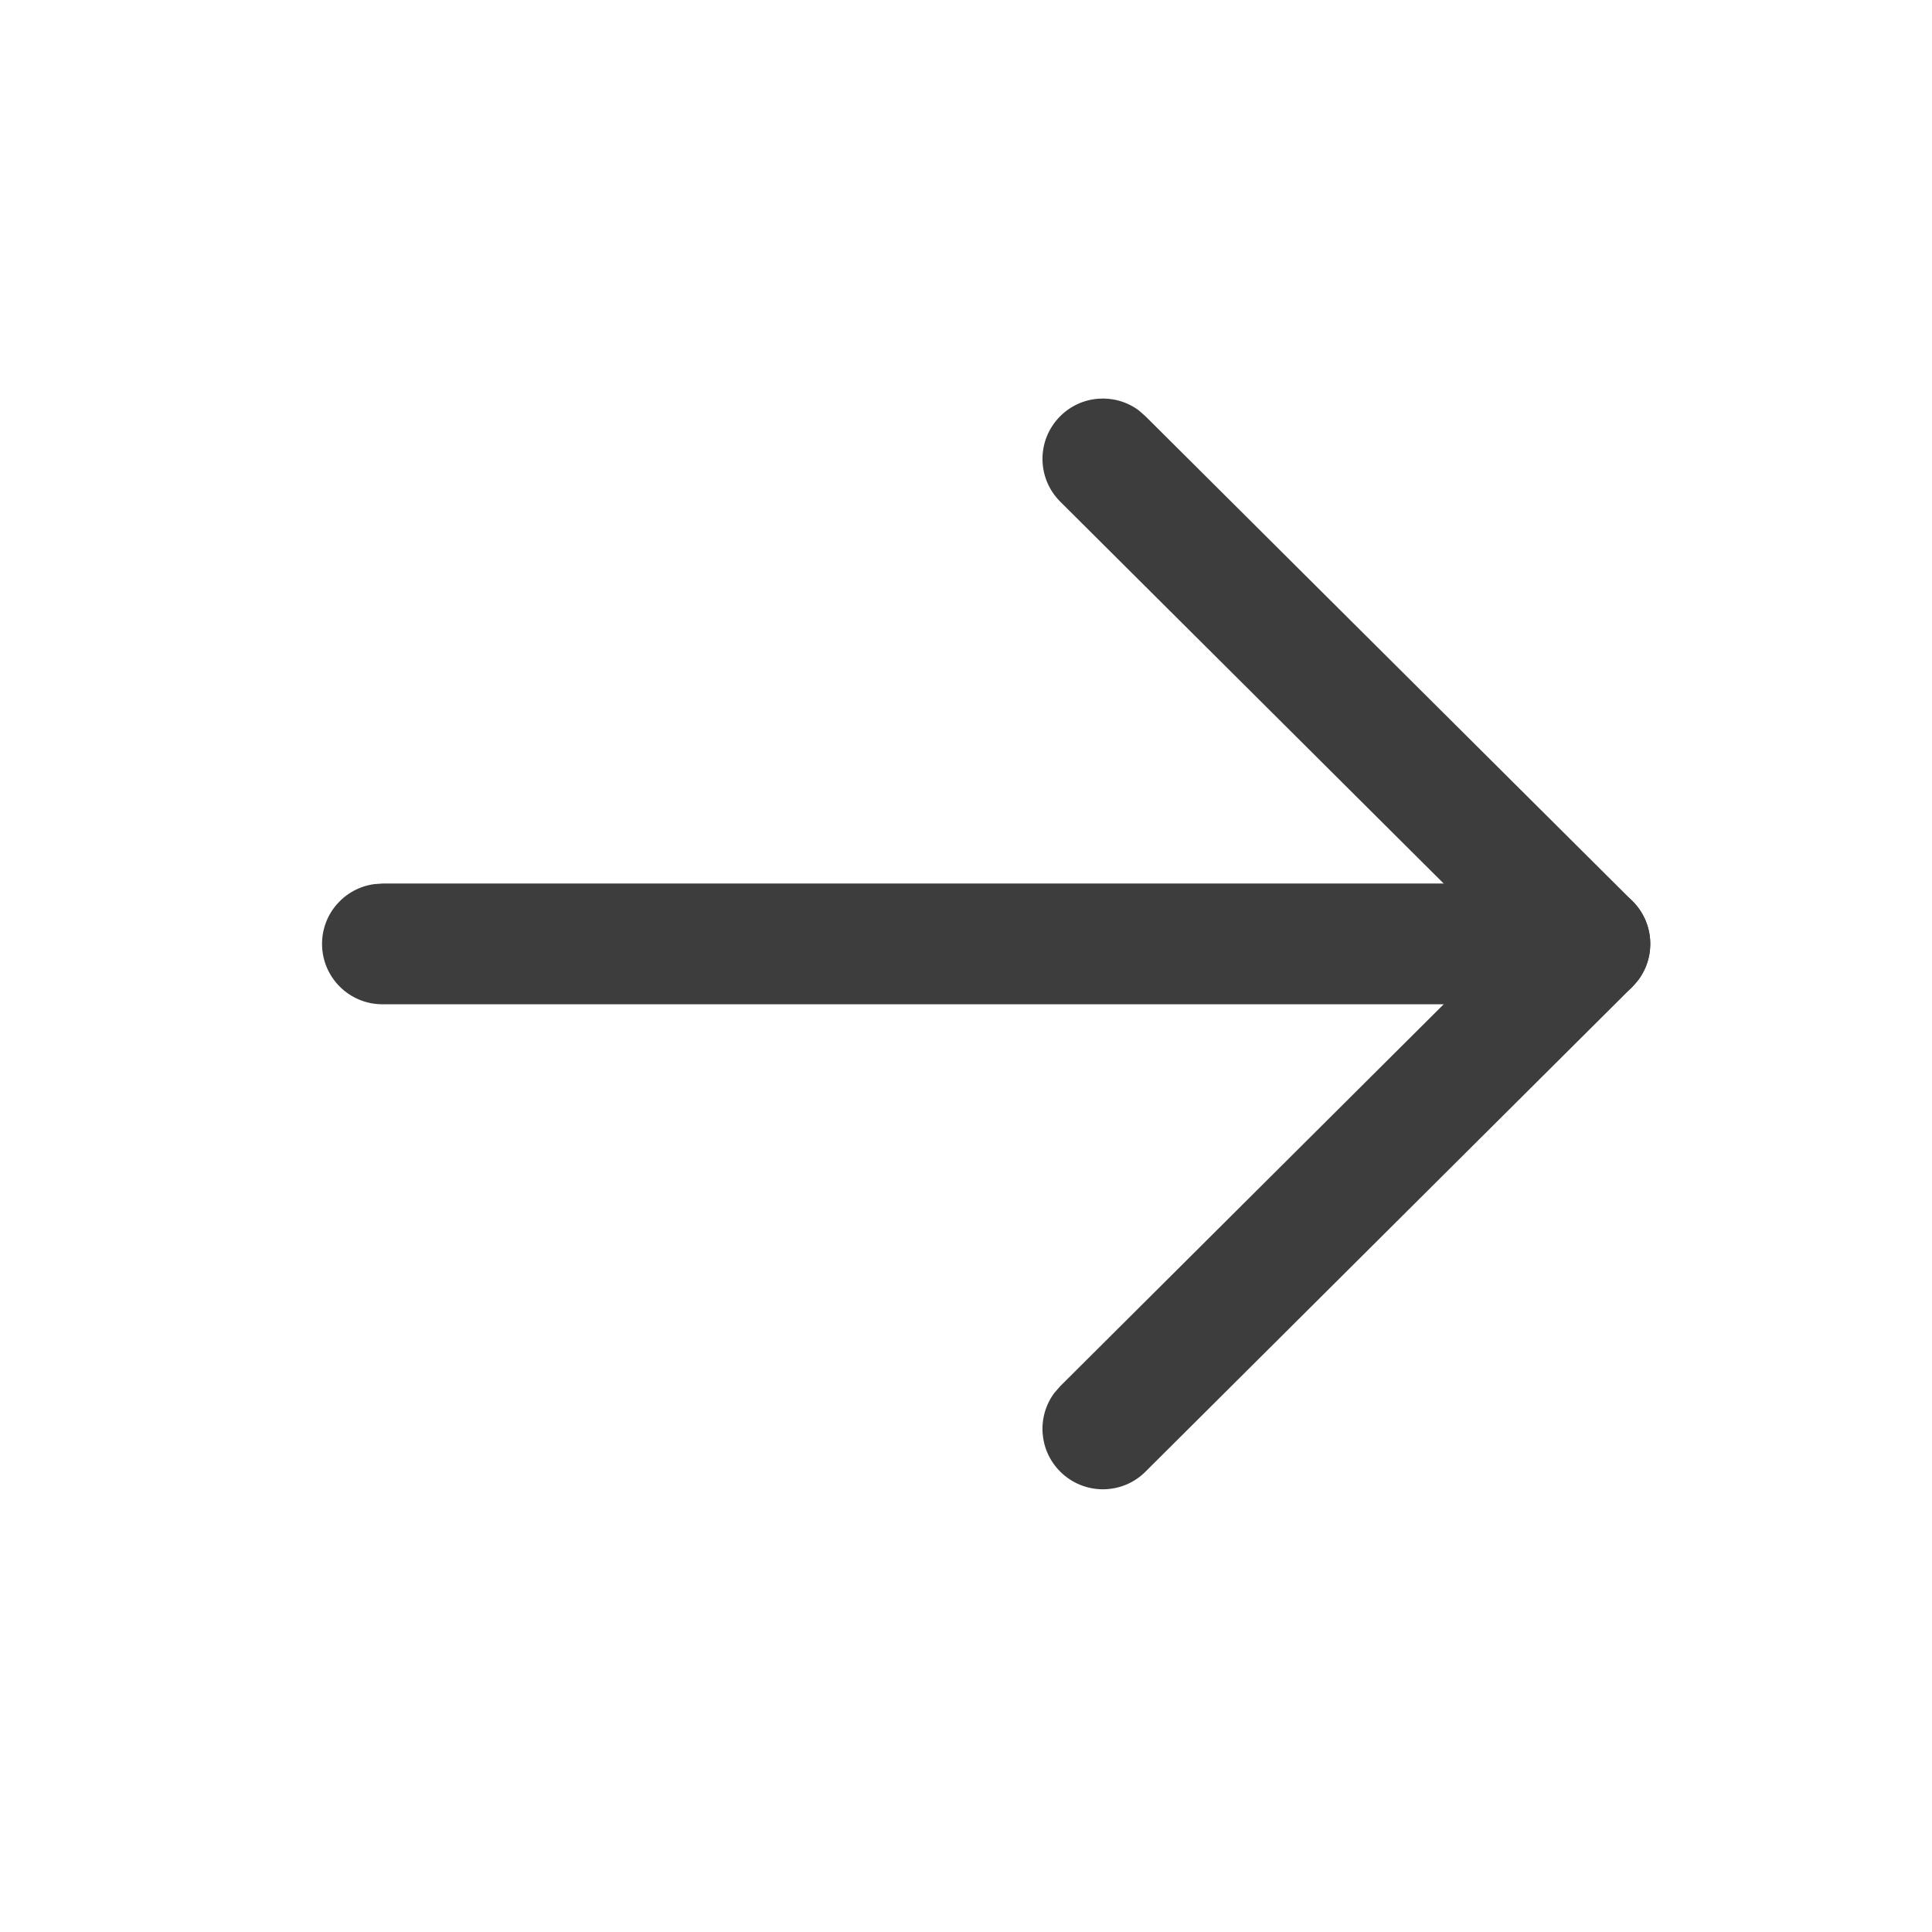
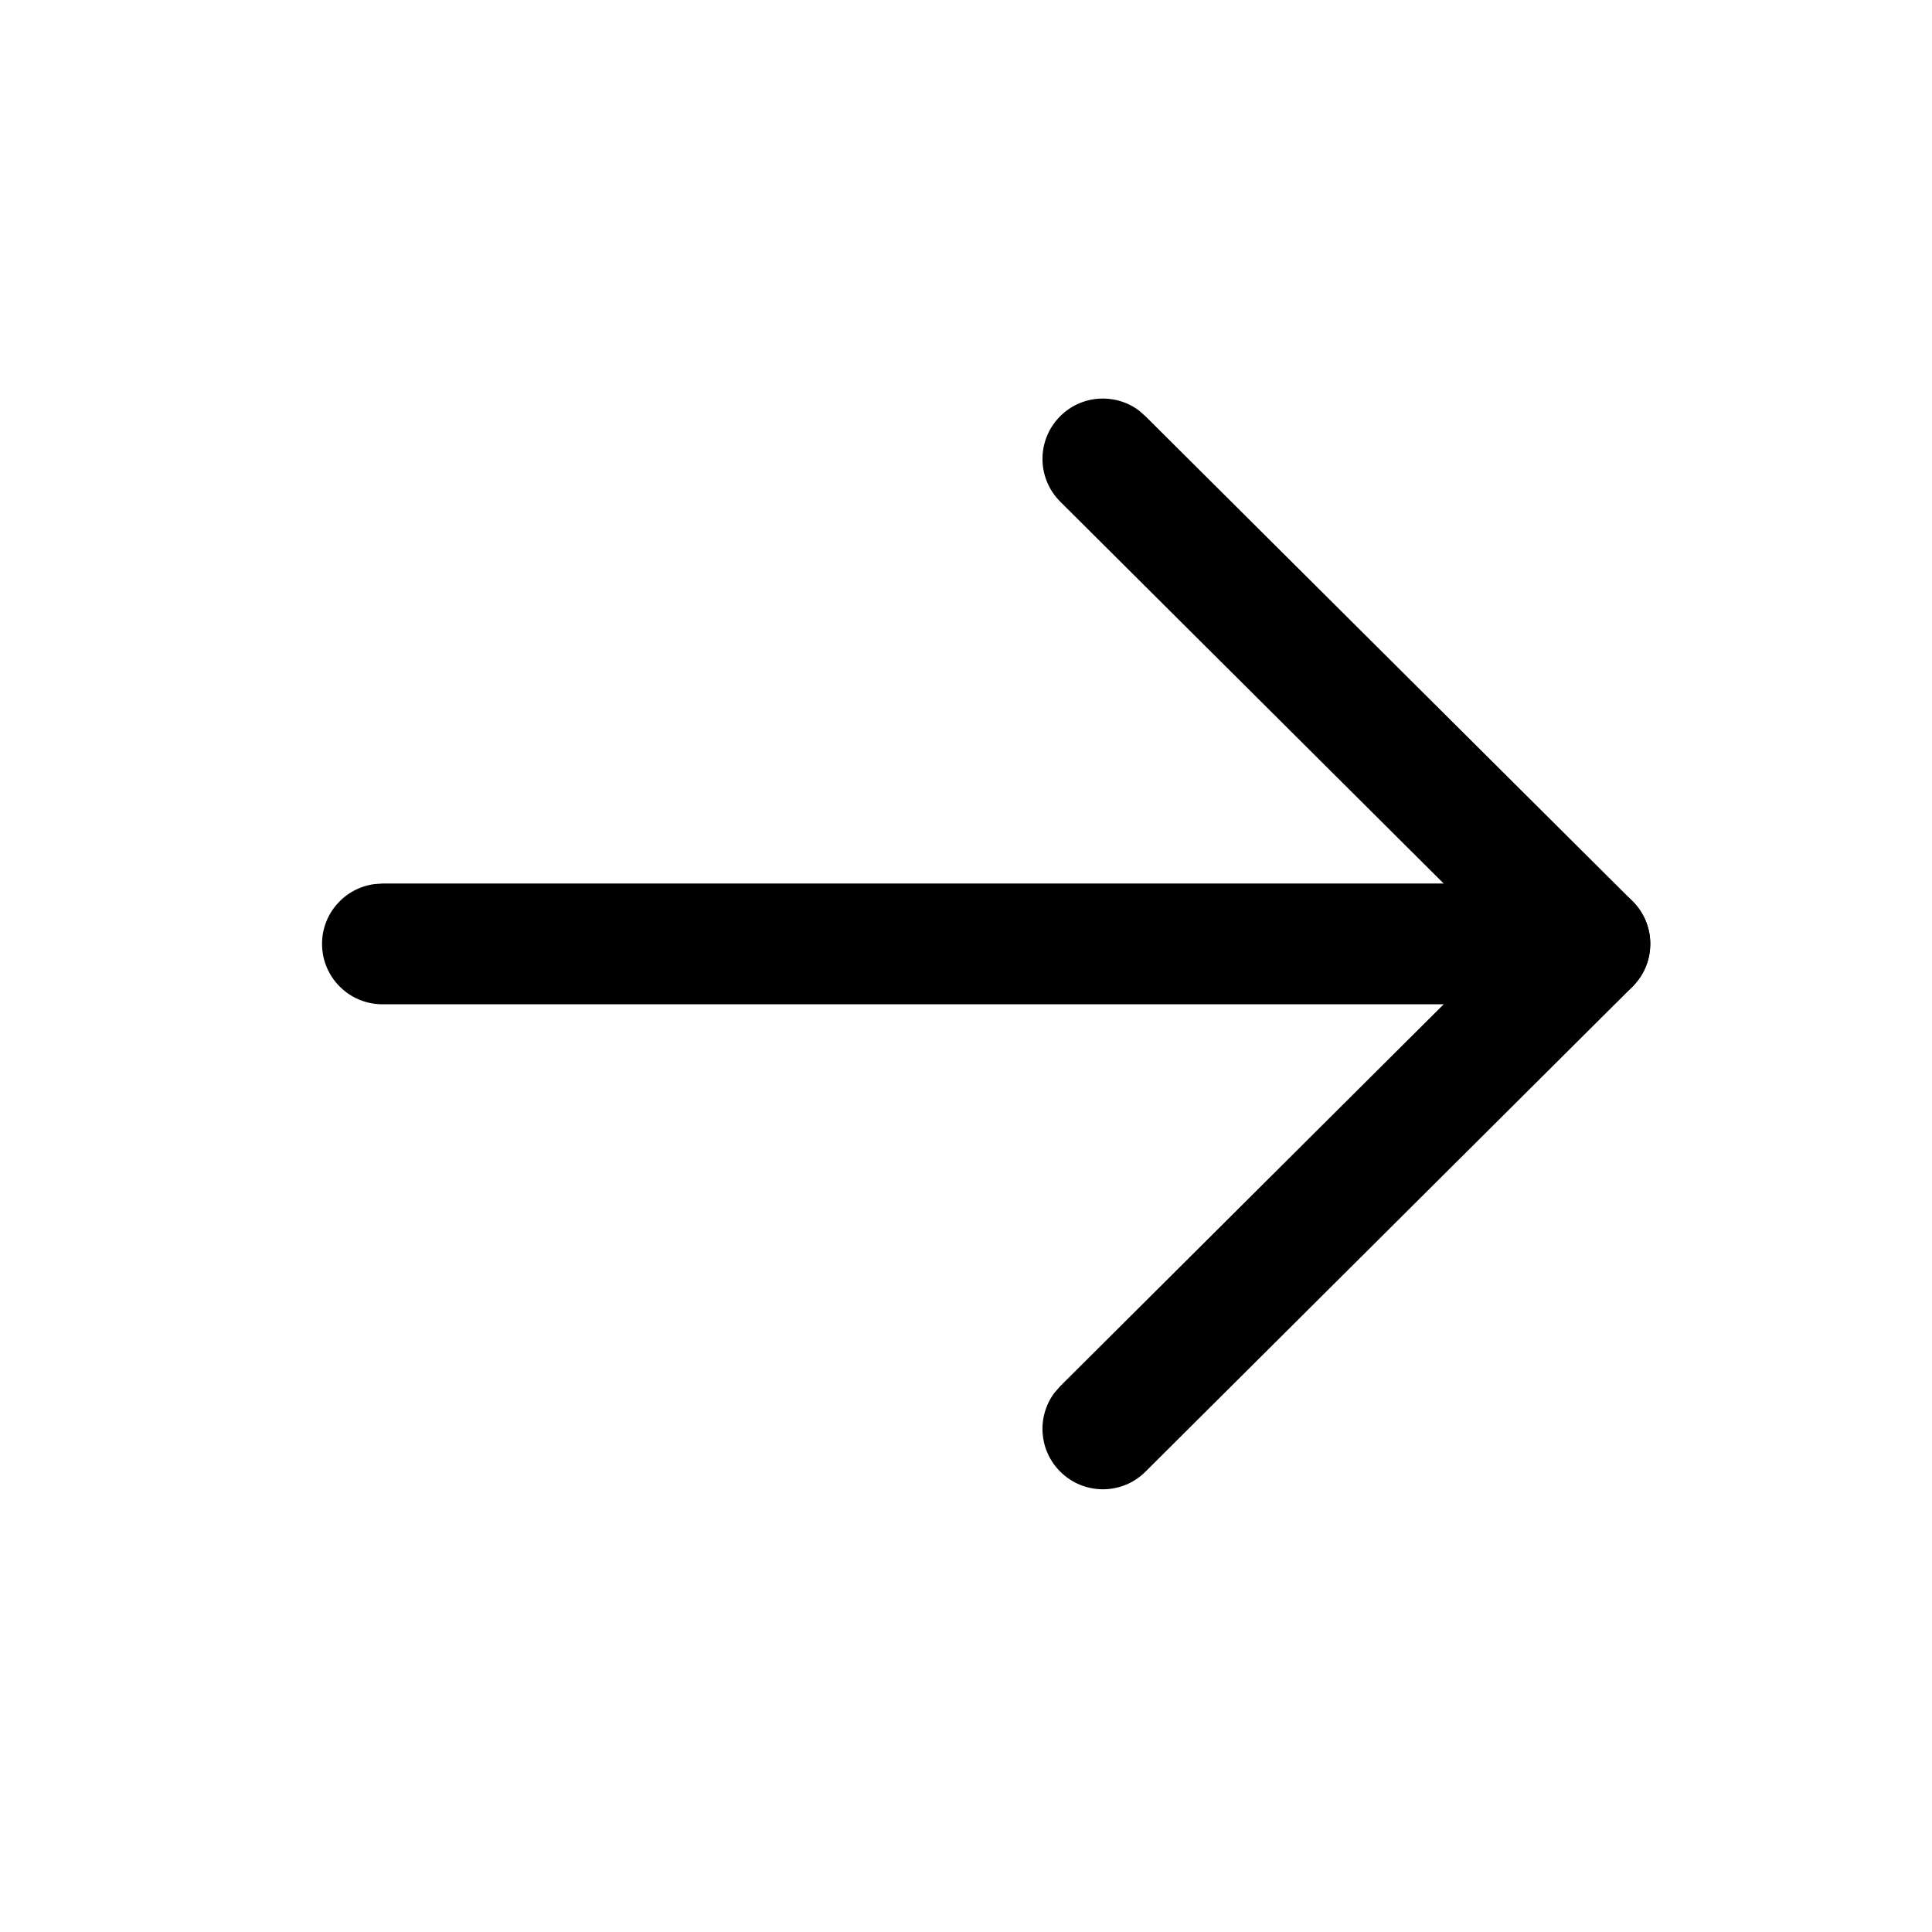
- <svg xmlns="http://www.w3.org/2000/svg" width="16" height="16" viewBox="0 0 16 16" fill="none">
-   <path d="M2.667 7.817C2.667 7.564 2.855 7.355 3.099 7.322L3.167 7.317L13.167 7.317C13.443 7.317 13.667 7.541 13.667 7.817C13.667 8.07 13.479 8.279 13.235 8.313L13.167 8.317H3.167C2.891 8.317 2.667 8.093 2.667 7.817Z" fill="#3D3D3D" />
-   <path d="M8.781 4.155C8.585 3.96 8.584 3.644 8.779 3.448C8.956 3.27 9.234 3.253 9.43 3.398L9.486 3.447L13.52 7.463C13.698 7.64 13.714 7.919 13.568 8.115L13.52 8.171L9.486 12.188C9.291 12.383 8.974 12.382 8.779 12.186C8.602 12.008 8.586 11.731 8.732 11.535L8.781 11.479L12.458 7.817L8.781 4.155Z" fill="#3D3D3D" />
+ <svg xmlns="http://www.w3.org/2000/svg" width="16" height="16" viewBox="0 0 16 16">
+   <path d="M2.667 7.817C2.667 7.564 2.855 7.355 3.099 7.322L3.167 7.317L13.167 7.317C13.443 7.317 13.667 7.541 13.667 7.817C13.667 8.07 13.479 8.279 13.235 8.313L13.167 8.317H3.167C2.891 8.317 2.667 8.093 2.667 7.817Z" />
+   <path d="M8.781 4.155C8.585 3.96 8.584 3.644 8.779 3.448C8.956 3.27 9.234 3.253 9.43 3.398L9.486 3.447L13.52 7.463C13.698 7.64 13.714 7.919 13.568 8.115L13.52 8.171L9.486 12.188C9.291 12.383 8.974 12.382 8.779 12.186C8.602 12.008 8.586 11.731 8.732 11.535L8.781 11.479L12.458 7.817L8.781 4.155Z" />
</svg>
